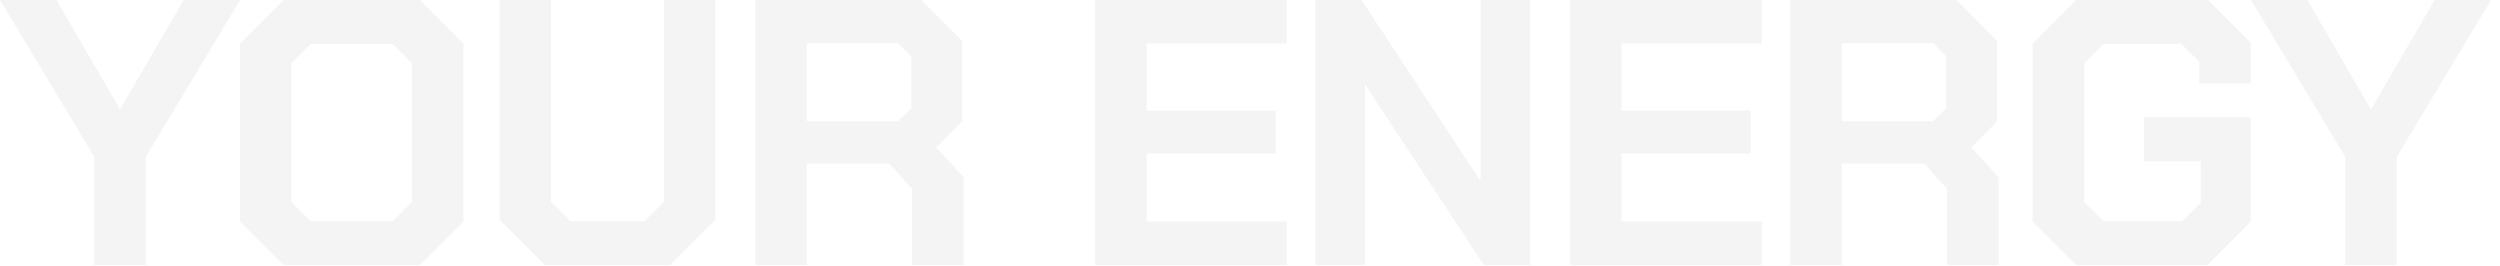
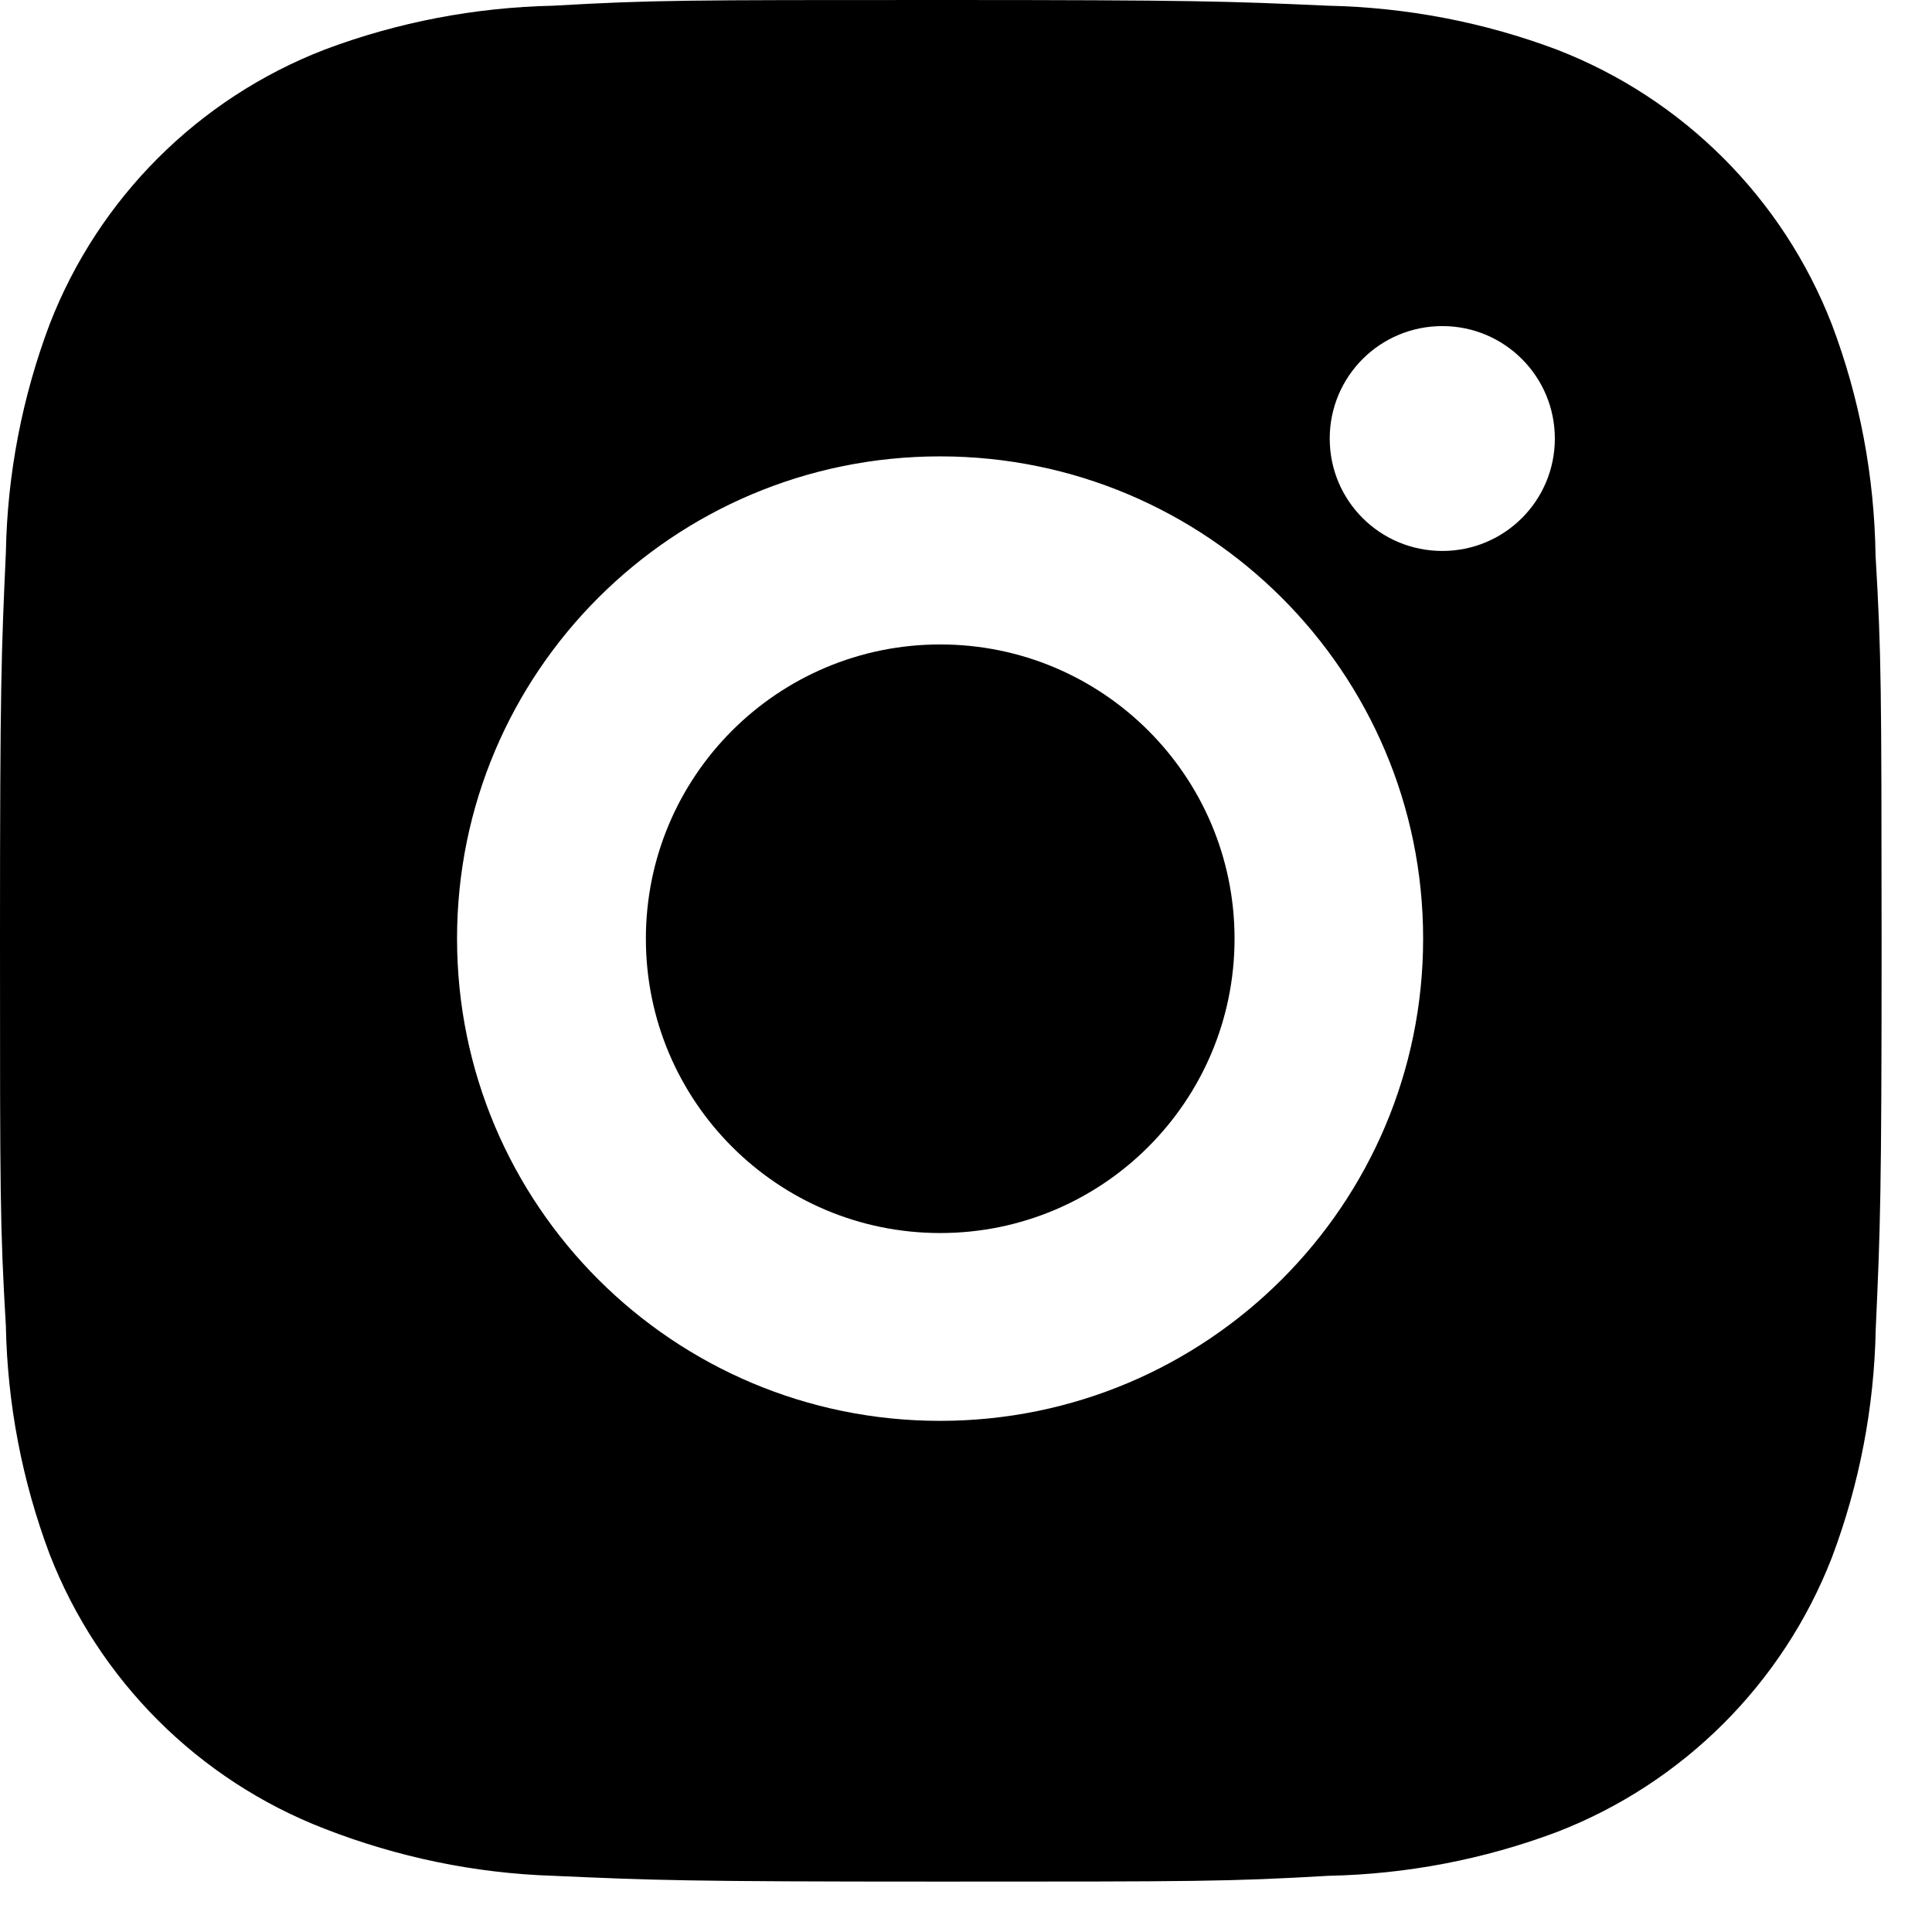
- <svg xmlns="http://www.w3.org/2000/svg" width="132" height="14" viewBox="0 0 132 14" fill="none">
-   <path d="M4.98 8.28L0 0H2.98L6.32 5.74H6.36L9.7 0H12.68L7.7 8.28V14H4.98V8.28Z" fill="#F4F4F4" />
-   <path d="M12.67 11.7V2.3L14.97 0H22.17L24.47 2.3V11.7L22.17 14H14.97L12.67 11.7ZM20.73 11.68L21.75 10.66V3.34L20.73 2.32H16.41L15.39 3.34V10.66L16.41 11.68H20.73Z" fill="#F4F4F4" />
-   <path d="M26.374 11.6V0H29.094V10.66L30.114 11.68H34.034L35.054 10.66V0H37.774V11.6L35.374 14H28.774L26.374 11.6Z" fill="#F4F4F4" />
-   <path d="M50.878 9.36V14H48.158V9.98L46.958 8.64H42.598V14H39.878V0H48.658L50.798 2.16V6.4L49.438 7.78L50.878 9.36ZM42.598 6.4H47.418L48.118 5.7V2.98L47.418 2.28H42.598V6.4Z" fill="#F4F4F4" />
-   <path d="M57.823 0H67.943V2.3H60.543V5.84H67.363V8.1H60.543V11.7H67.943V14H57.823V0Z" fill="#F4F4F4" />
-   <path d="M69.452 0H71.892L78.132 9.5H78.172V0H80.792V14H78.352L72.112 4.52H72.072V14H69.452V0Z" fill="#F4F4F4" />
-   <path d="M82.898 0H93.018V2.3H85.618V5.84H92.438V8.1H85.618V11.7H93.018V14H82.898V0Z" fill="#F4F4F4" />
-   <path d="M105.527 9.36V14H102.807V9.98L101.607 8.64H97.247V14H94.527V0H103.307L105.447 2.16V6.4L104.087 7.78L105.527 9.36ZM97.247 6.4H102.067L102.767 5.7V2.98L102.067 2.28H97.247V6.4Z" fill="#F4F4F4" />
-   <path d="M107.323 11.7V2.3L109.623 0H116.583L118.843 2.26V4.4H116.123V3.26L115.183 2.32H111.063L110.043 3.34V10.66L111.063 11.68H115.223L116.203 10.7V8.52H113.203V6.2H118.843V11.7L116.543 14H109.623L107.323 11.7Z" fill="#F4F4F4" />
-   <path d="M123.828 8.28L118.848 0H121.828L125.168 5.74H125.208L128.548 0H131.528L126.548 8.28V14H123.828V8.28Z" fill="#F4F4F4" />
+ <svg xmlns="http://www.w3.org/2000/svg" width="23" height="23" viewBox="0 0 23 23" fill="None">
+   <path d="M22.328 6.611C22.314 5.671 22.14 4.739 21.807 3.86C21.223 2.358 20.035 1.171 18.532 0.59C17.662 0.263 16.743 0.088 15.812 0.068C14.616 0.015 14.236 0 11.199 0C8.161 0 7.772 8.32707e-08 6.584 0.068C5.655 0.088 4.736 0.263 3.866 0.59C2.362 1.171 1.173 2.358 0.591 3.86C0.264 4.728 0.087 5.645 0.07 6.573C0.016 7.769 0 8.148 0 11.18C0 14.213 -9.26771e-09 14.6 0.07 15.787C0.088 16.716 0.264 17.633 0.591 18.503C1.174 20.003 2.362 21.191 3.867 21.772C4.733 22.109 5.652 22.301 6.585 22.331C7.783 22.384 8.162 22.4 11.2 22.4C14.238 22.4 14.627 22.4 15.815 22.331C16.744 22.312 17.663 22.137 18.534 21.81C20.038 21.228 21.226 20.041 21.809 18.54C22.136 17.671 22.312 16.755 22.33 15.825C22.384 14.63 22.4 14.251 22.4 11.217C22.398 8.185 22.398 7.8 22.328 6.611ZM11.191 16.915C8.014 16.915 5.441 14.345 5.441 11.174C5.441 8.002 8.014 5.433 11.191 5.433C14.366 5.433 16.942 8.002 16.942 11.174C16.942 14.345 14.366 16.915 11.191 16.915ZM17.171 6.559C16.428 6.559 15.83 5.961 15.83 5.221C15.83 4.481 16.428 3.882 17.171 3.882C17.911 3.882 18.51 4.481 18.51 5.221C18.51 5.961 17.911 6.559 17.171 6.559Z" fill="currentColor" />
+   <path d="M11.193 14.679C13.128 14.679 14.697 13.11 14.697 11.175C14.697 9.24 13.128 7.672 11.193 7.672C9.258 7.672 7.689 9.24 7.689 11.175C7.689 13.11 9.258 14.679 11.193 14.679Z" fill="currentColor" />
</svg>
